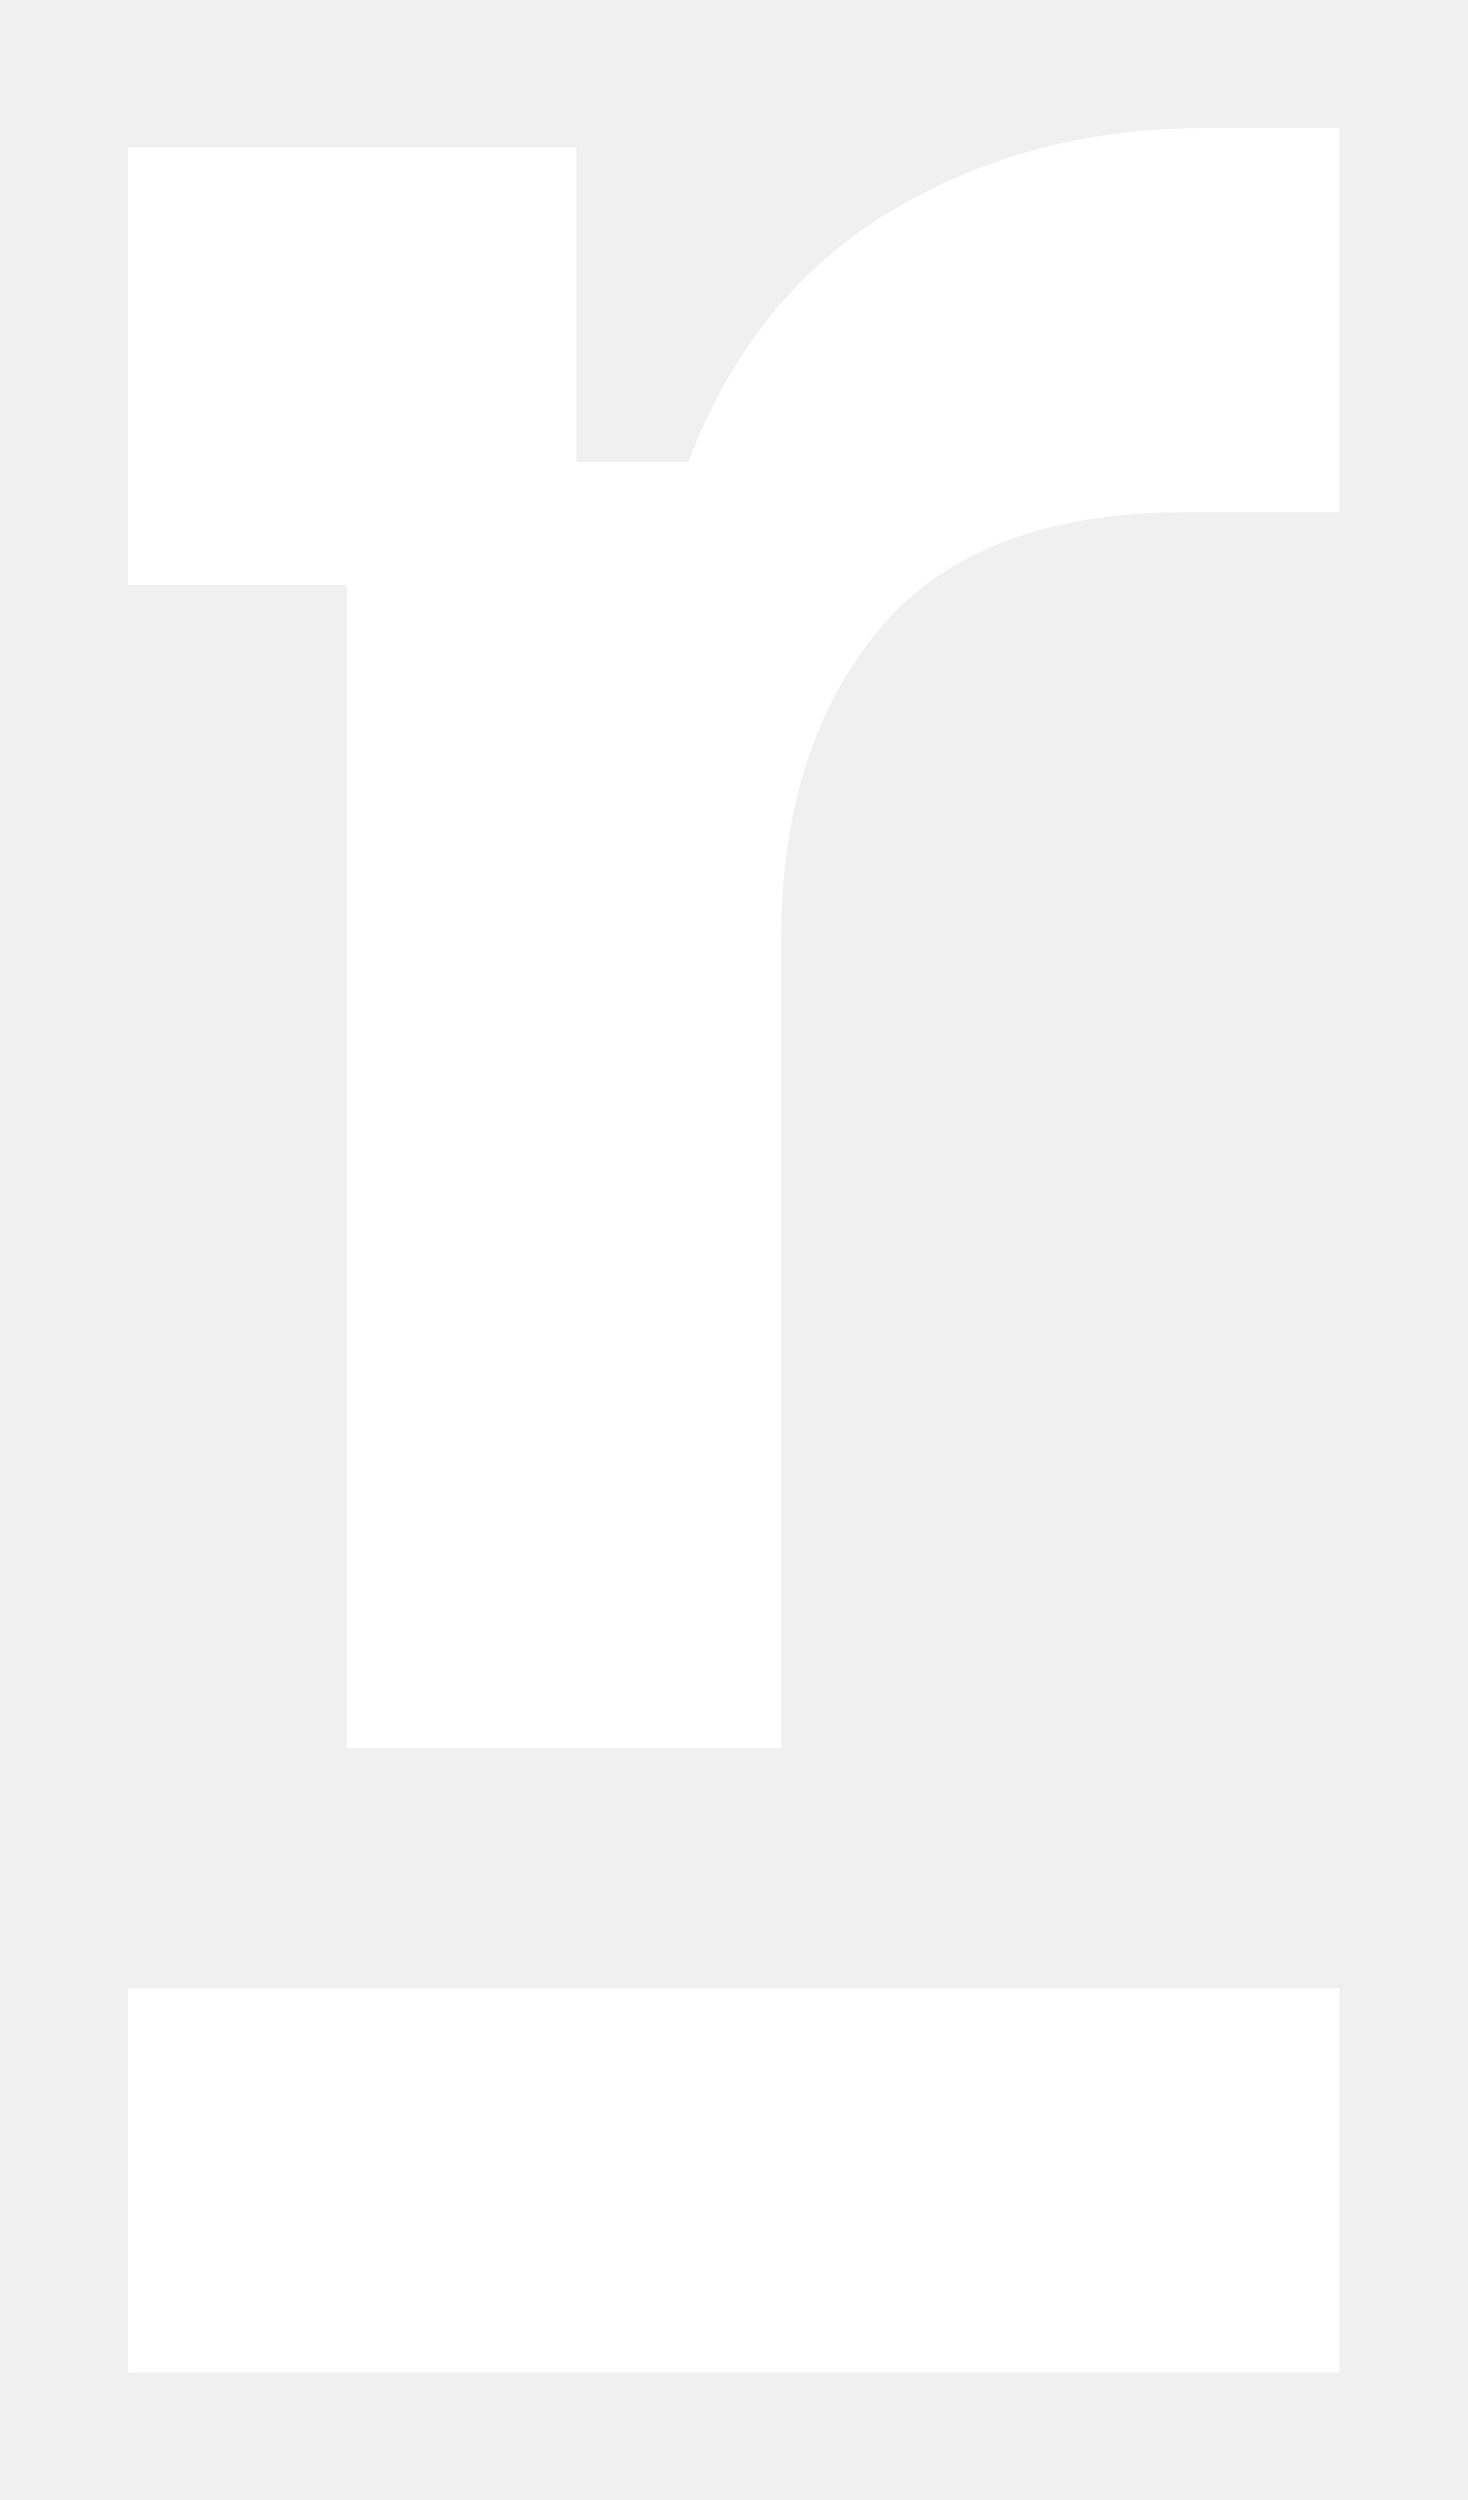
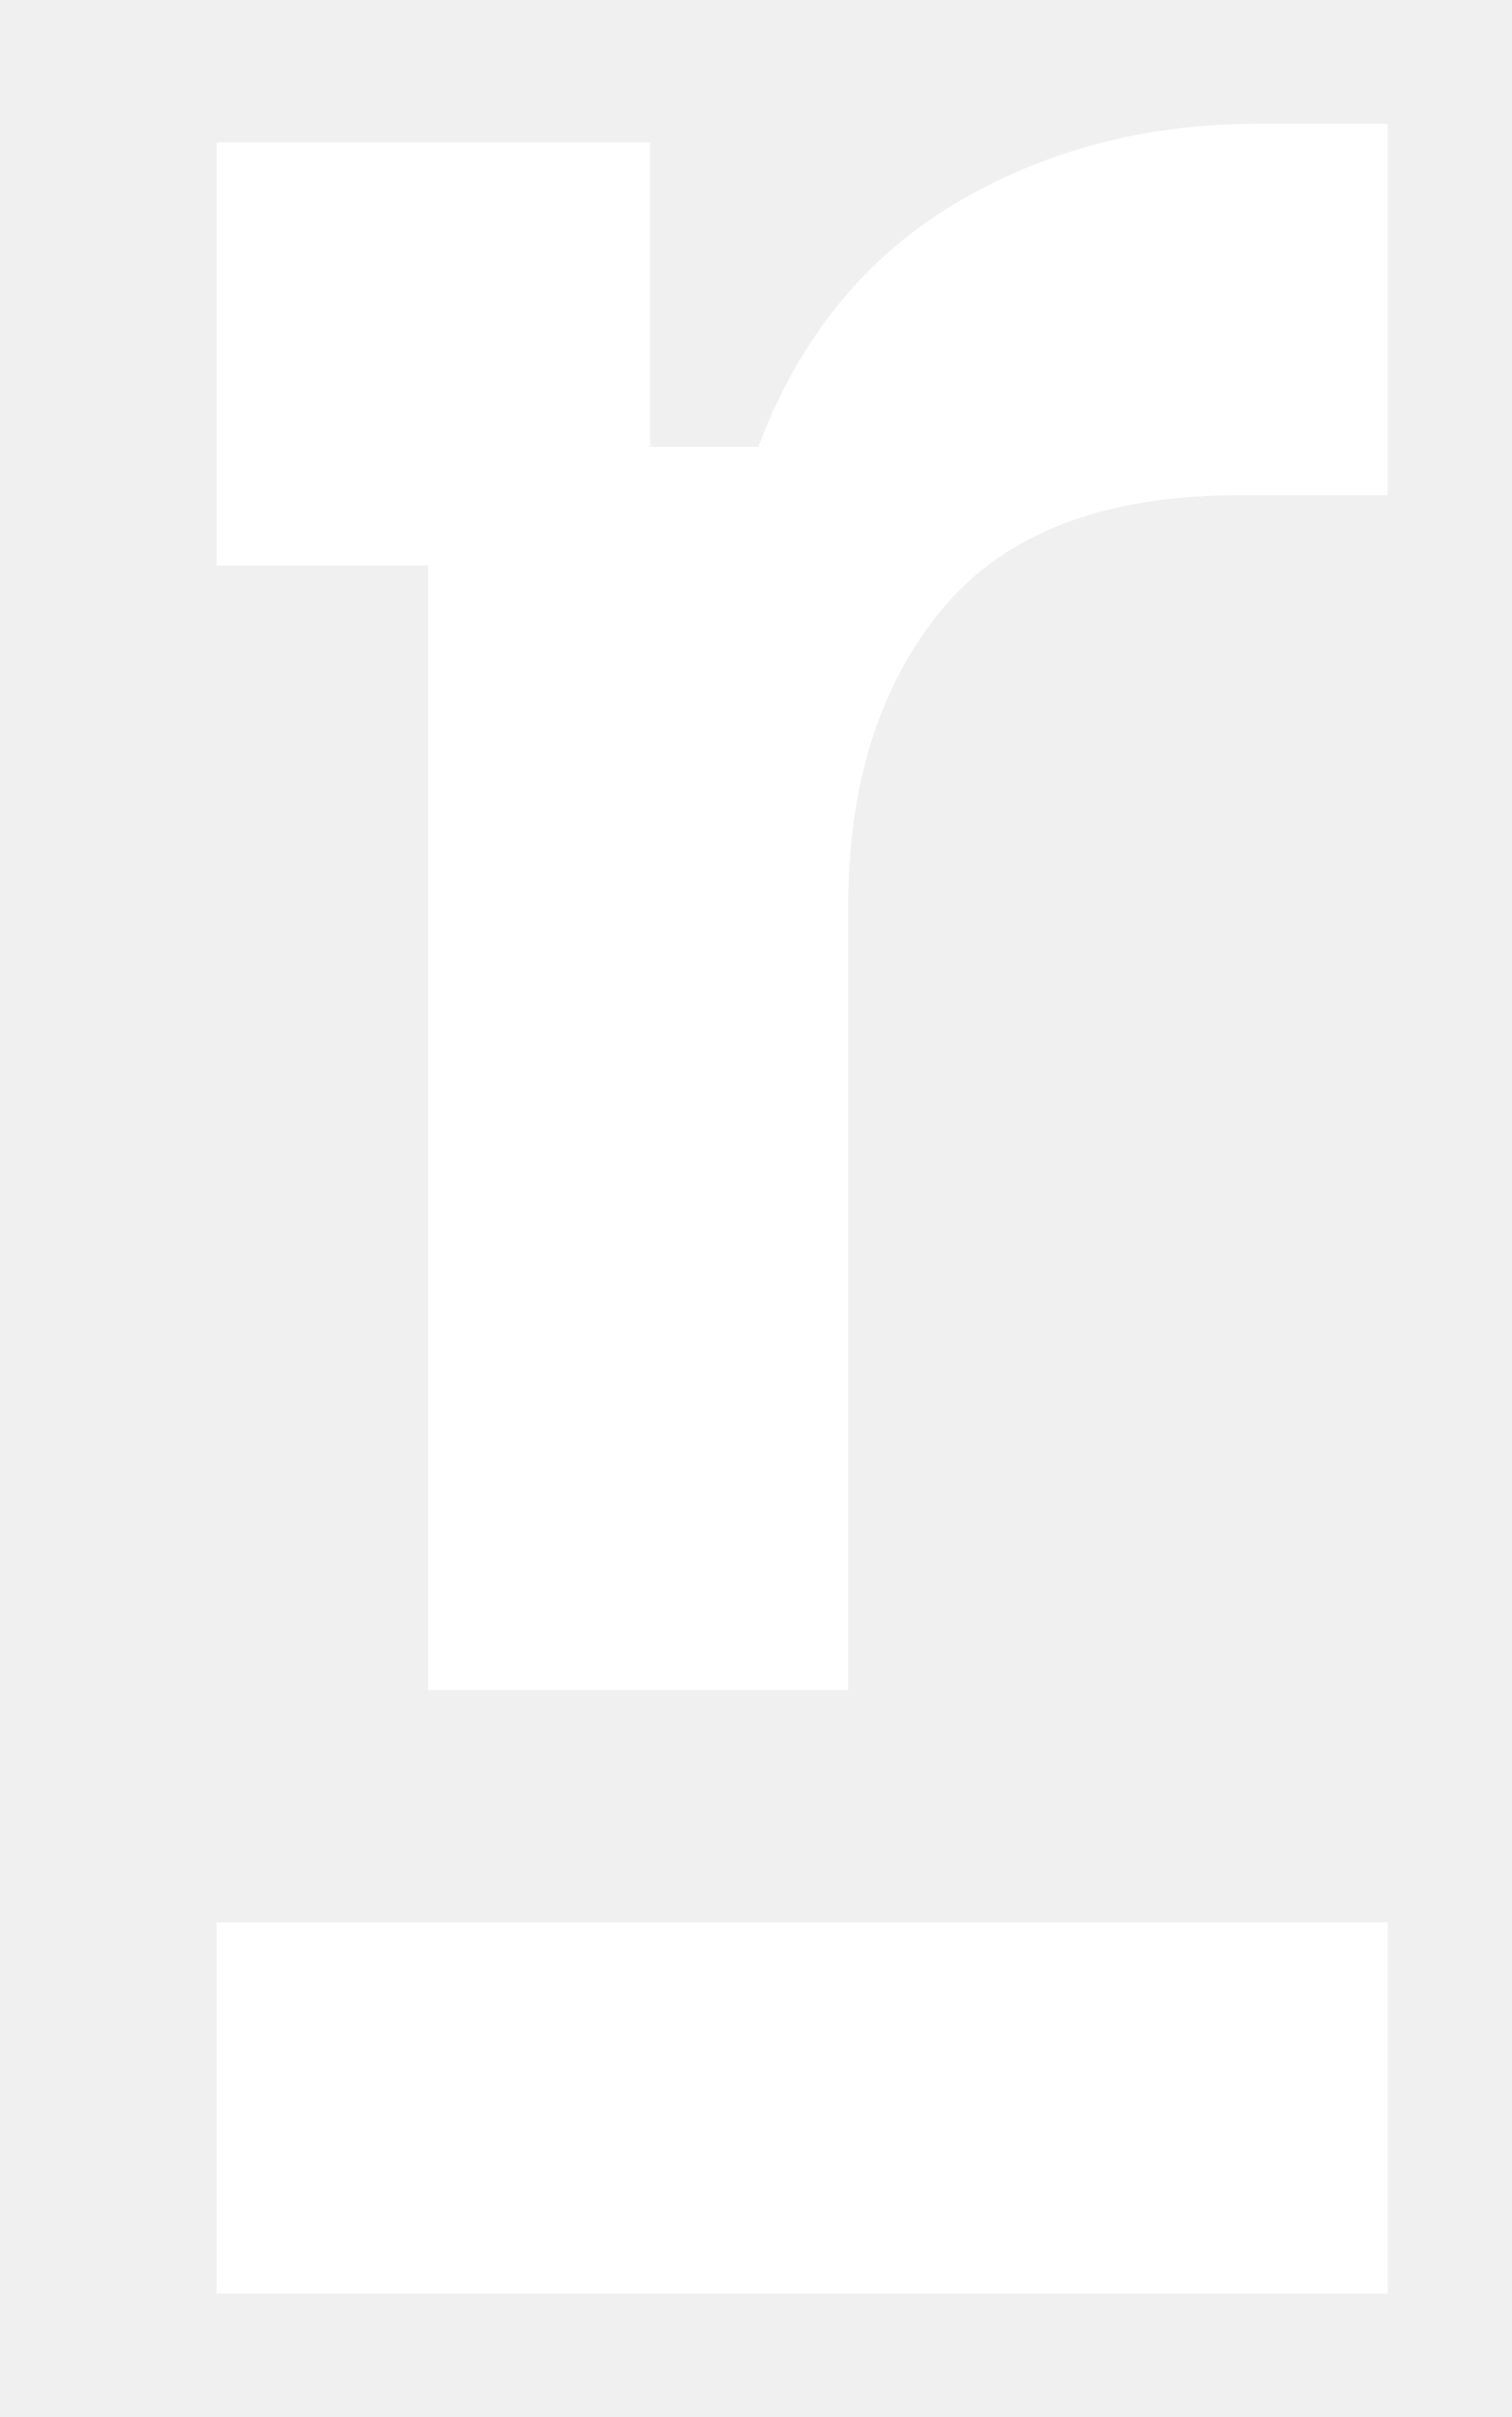
- <svg xmlns="http://www.w3.org/2000/svg" viewBox="0 0 550 937" role="img" aria-label="rebattle">
-   <g transform="translate(12.0 655.2) scale(1 -1)">
+ <svg xmlns="http://www.w3.org/2000/svg" viewBox="0 0 586 937" role="img" aria-label="rebattle">
+   <g transform="translate(48.00 655.20) scale(1 -1)">
    <path fill="#ffffff" d="M118 0V436.001H36V600.0H204V482H246Q269.6 544.6 321.7 575.9Q373.8 607.2 439.4 607.2H490V463.201H432Q353.999 463.201 317.399 419.201Q280.799 375.201 280.799 303.2V0.0Z" />
    <rect fill="#ffffff" x="36.0" y="-234.0" width="454.0" height="144.0" />
  </g>
</svg>
